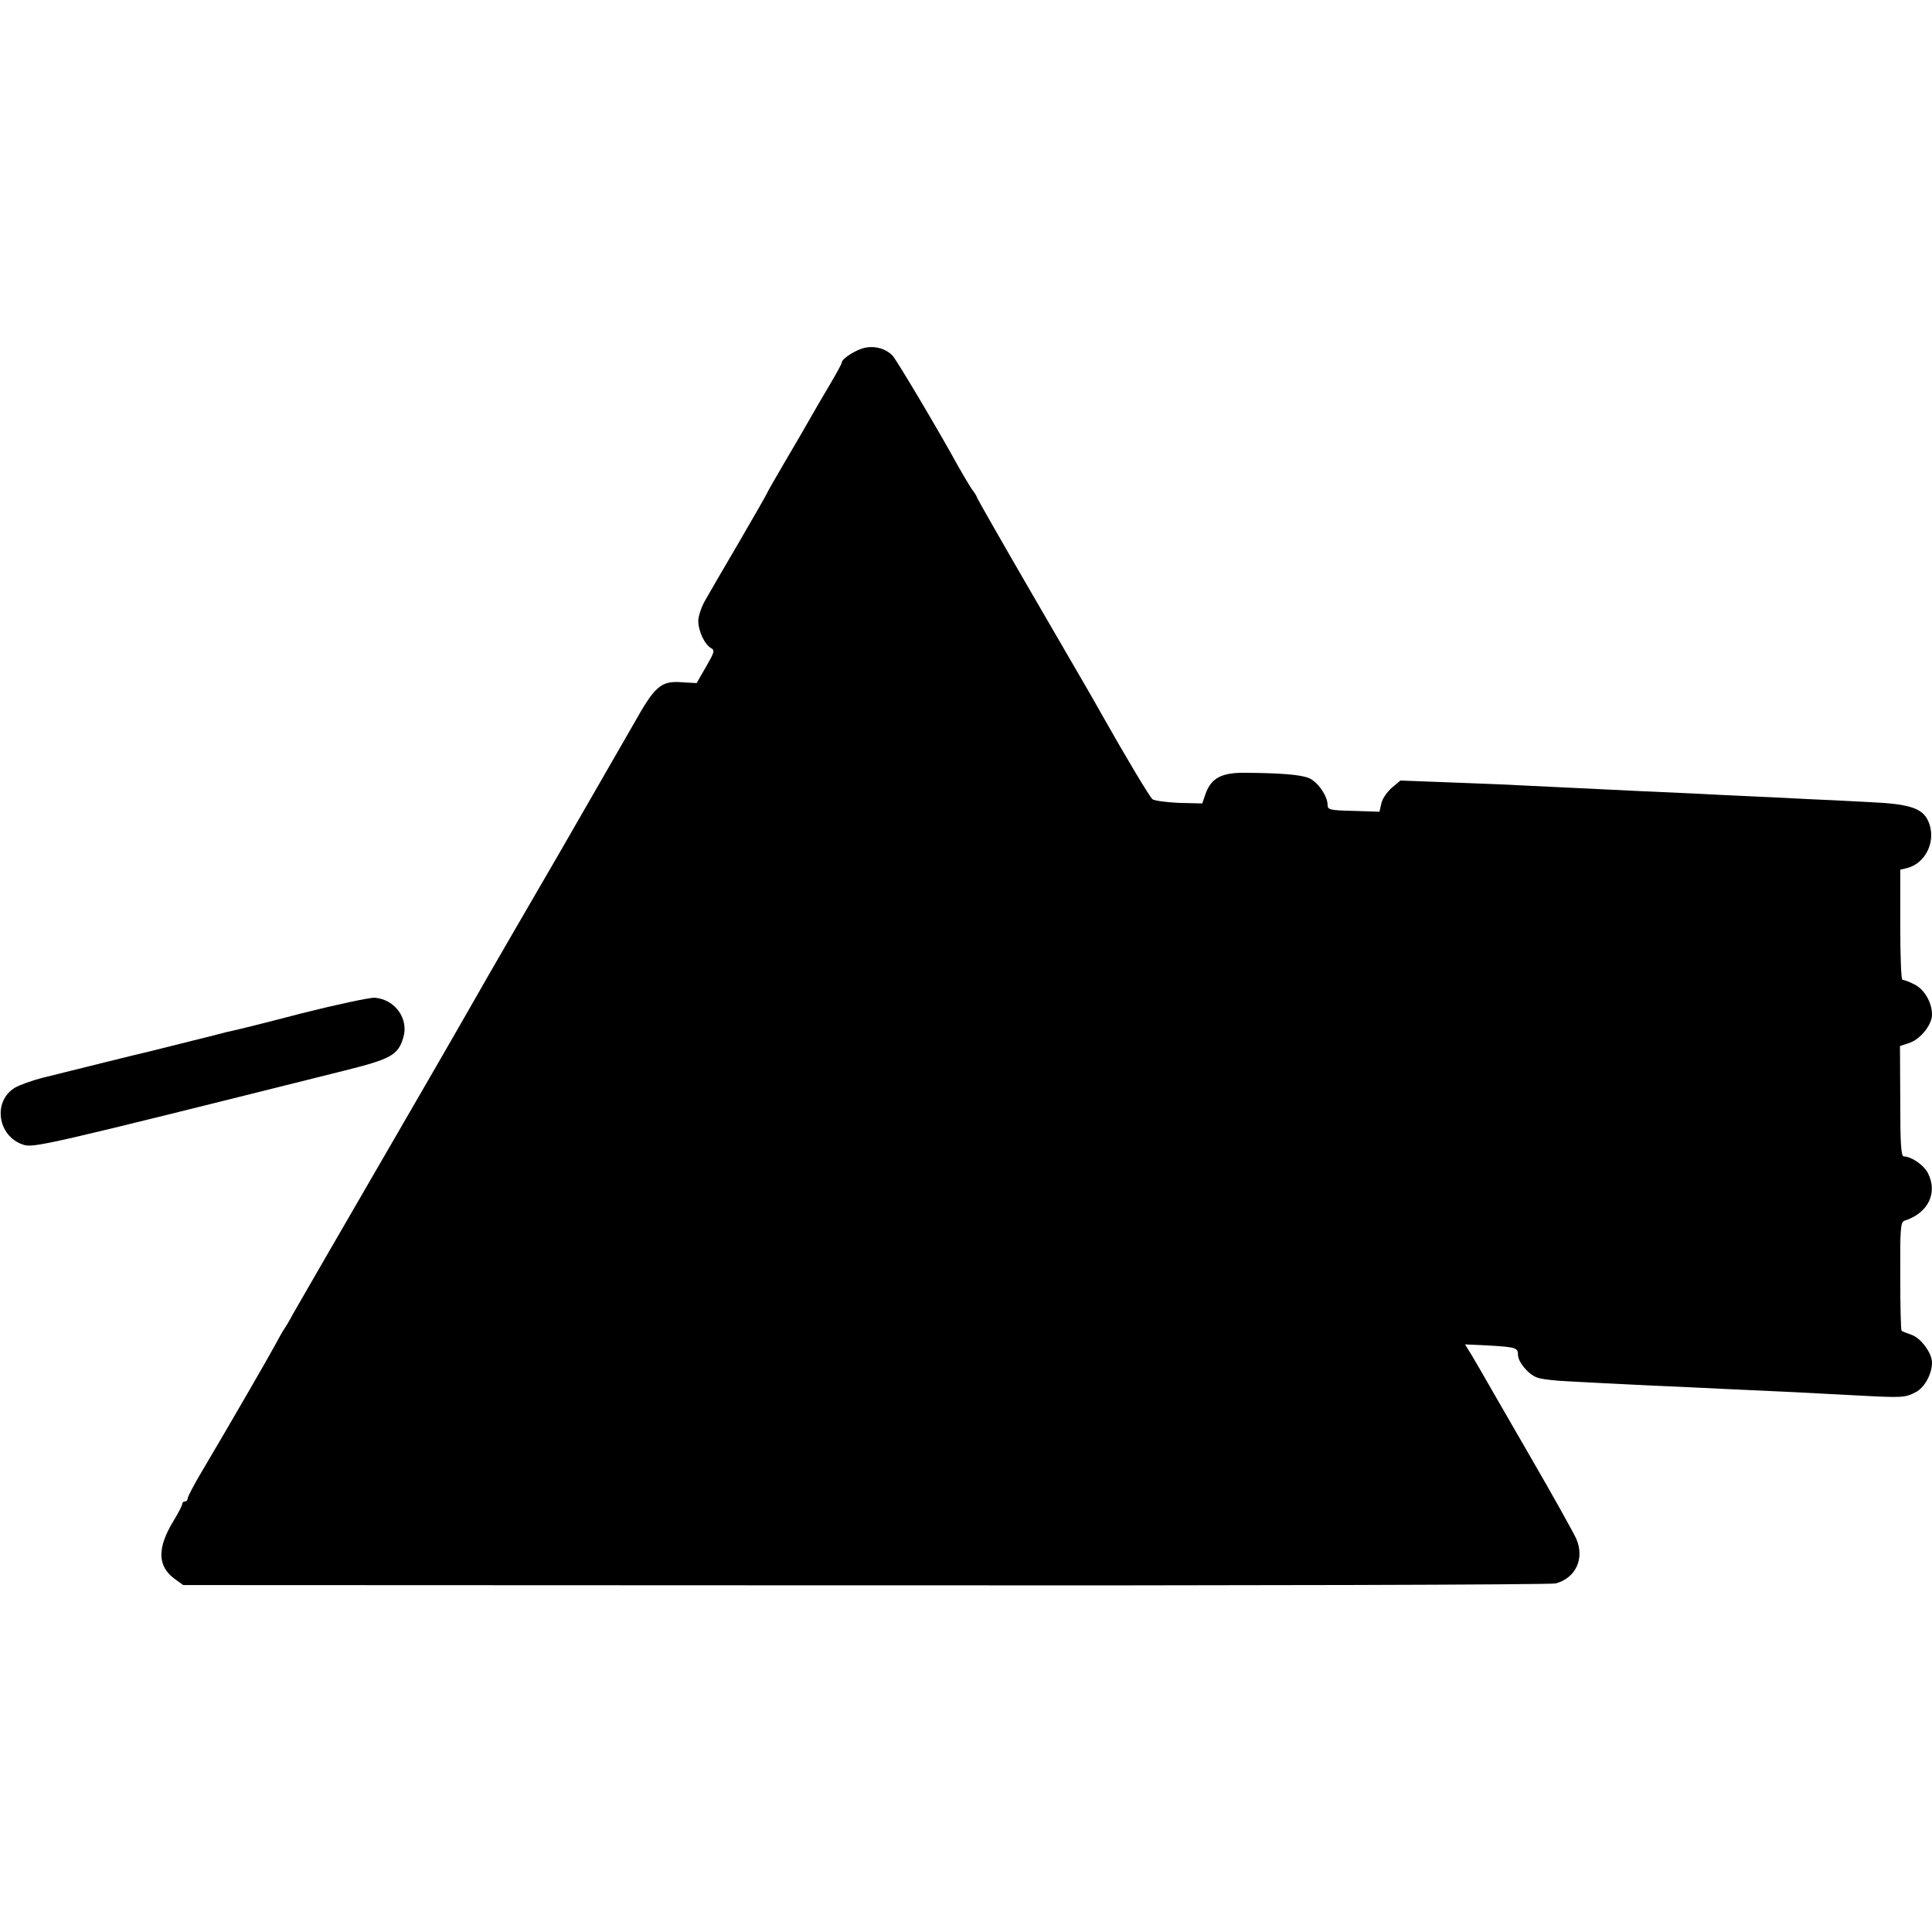
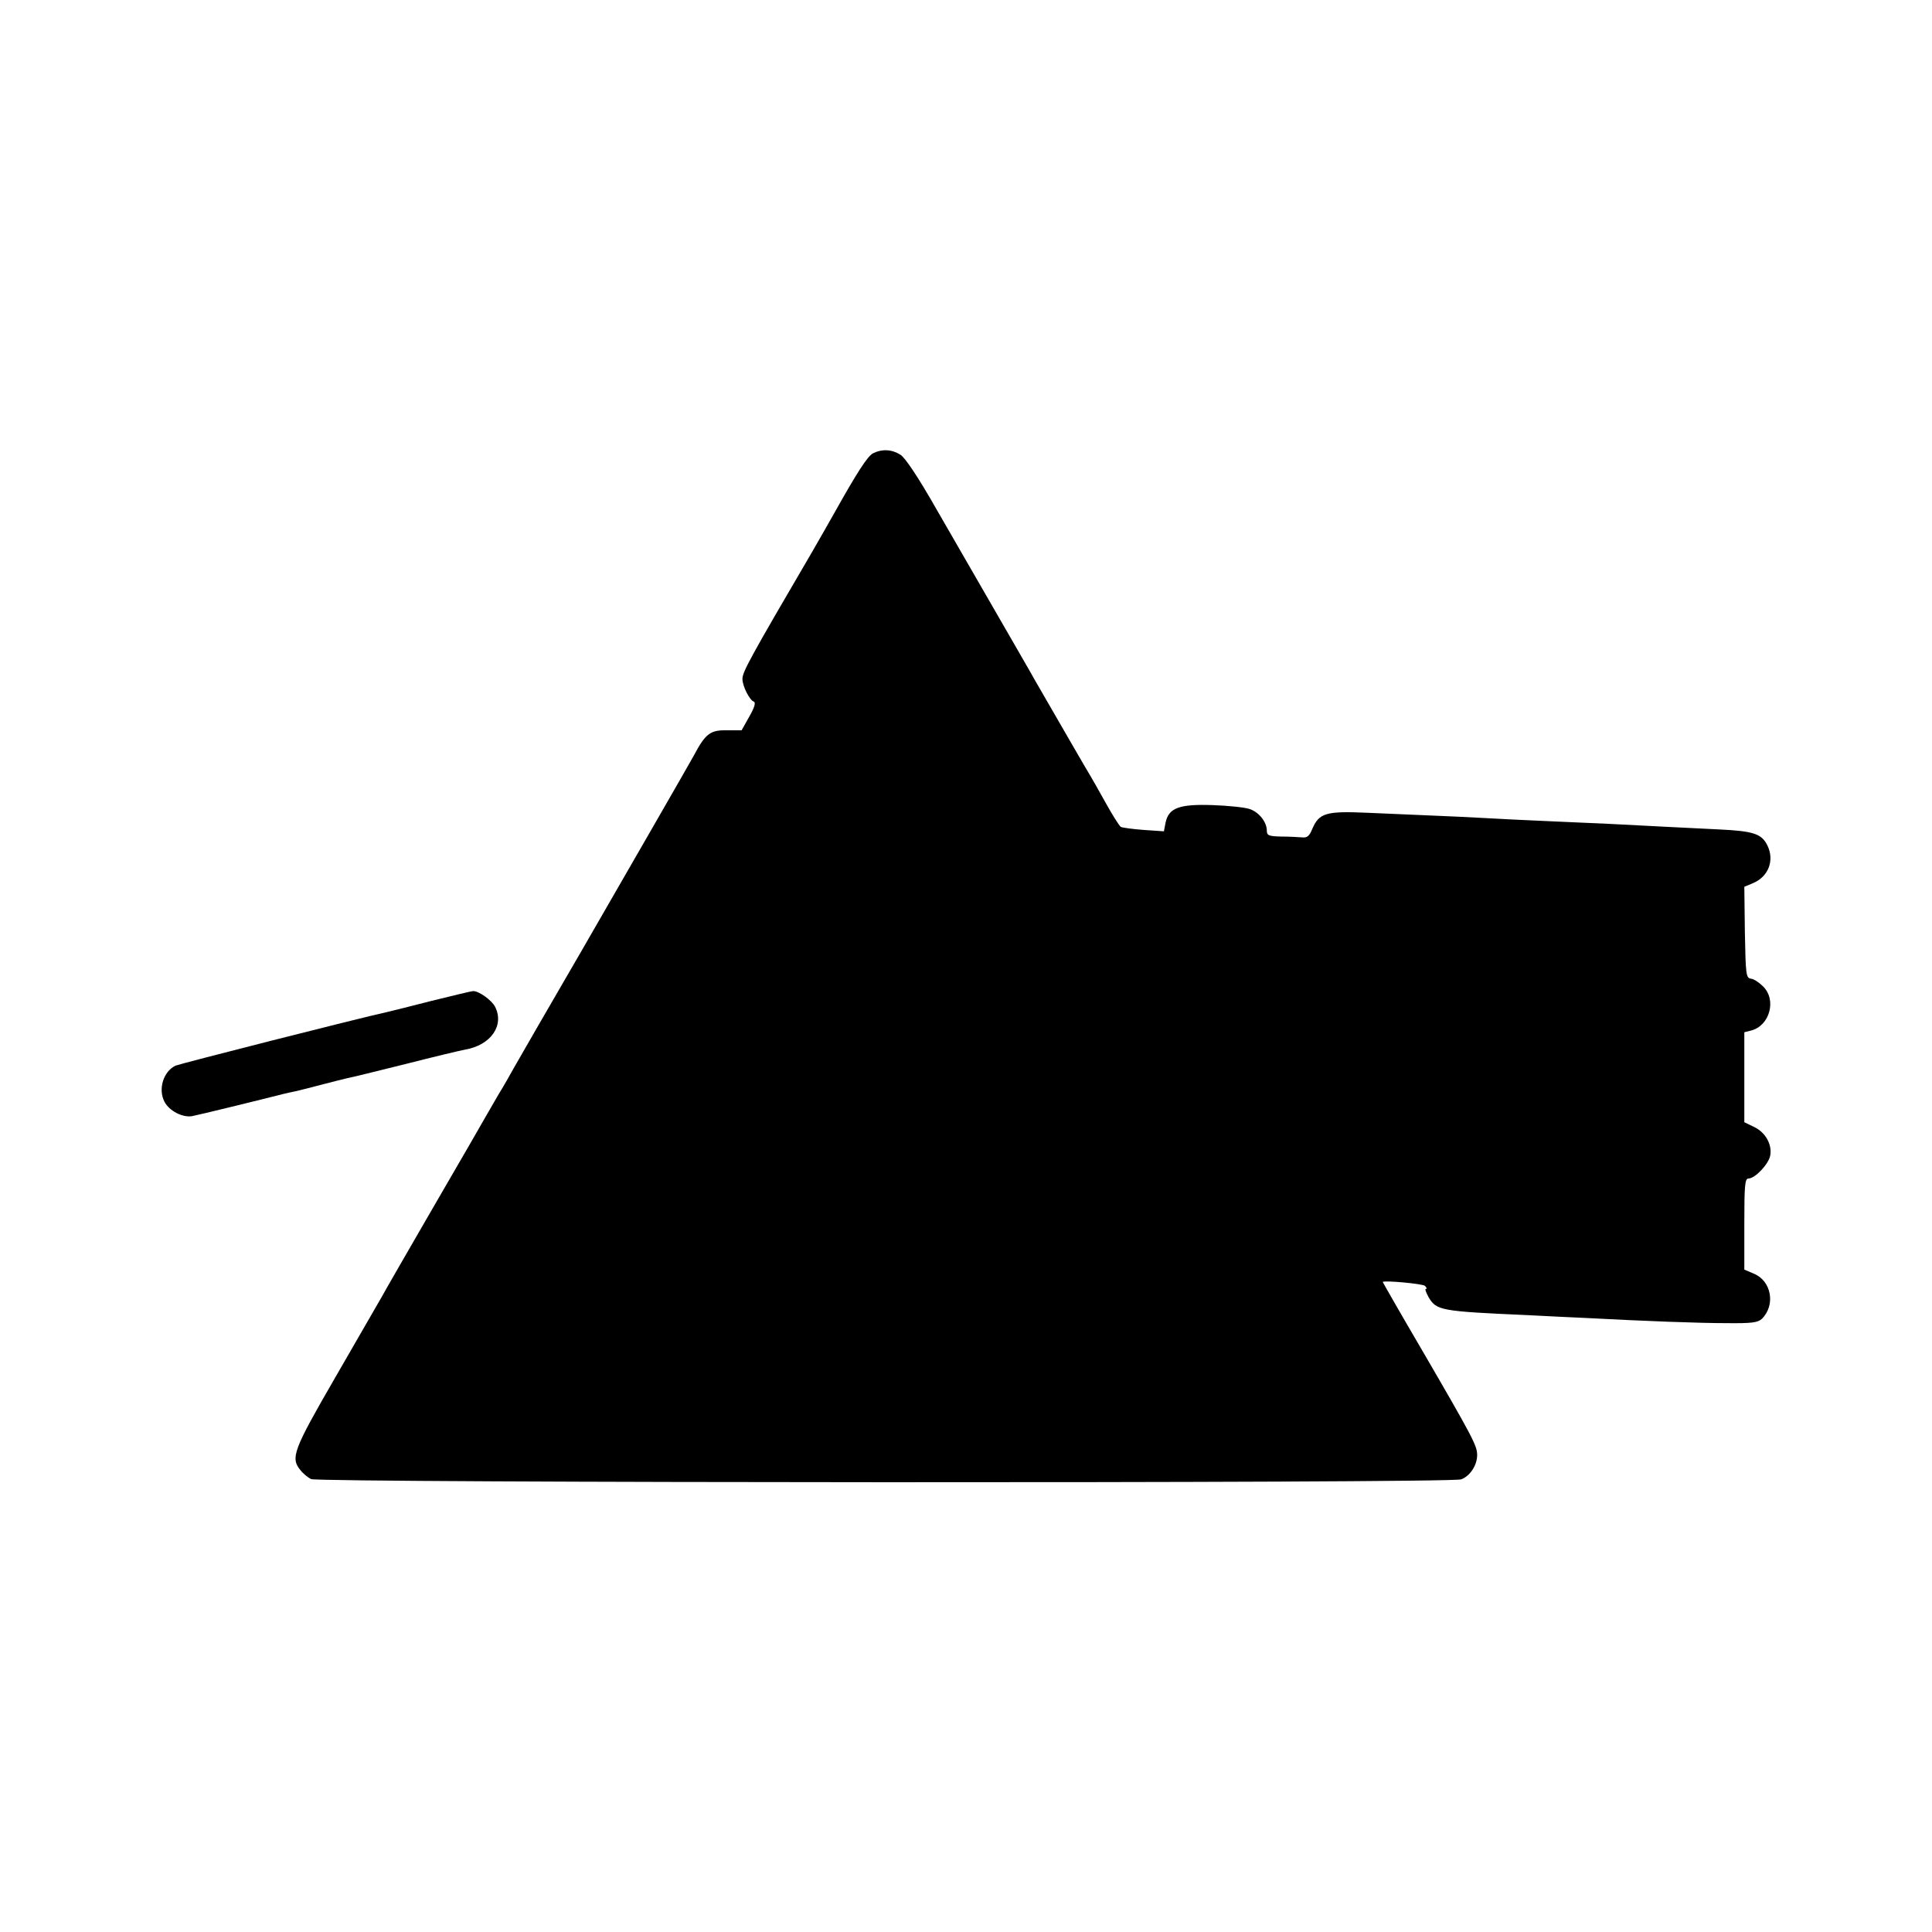
<svg xmlns="http://www.w3.org/2000/svg" version="1.0" width="700pt" height="700pt" viewBox="0 0 700 700" preserveAspectRatio="xMidYMid meet">
  <g transform="translate(0,700) scale(0.1,-0.1)" fill="#000000" stroke="none">
-     <path d="M3134 5740 c-33 -7 -83 -39 -84 -53 0 -5 -20 -41 -43 -80 -24 -40 -57 -97 -74 -127 -17 -30 -58 -101 -92 -158 -33 -57 -61 -105 -61 -107 0 -2 -45 -81 -101 -177 -56 -95 -112 -192 -125 -215 -13 -23 -24 -56 -24 -73 0 -36 23 -85 46 -98 15 -8 12 -16 -18 -68 l-34 -59 -53 3 c-77 6 -98 -13 -178 -156 -15 -26 -133 -231 -263 -457 -131 -225 -247 -426 -258 -445 -142 -249 -249 -433 -392 -680 -160 -276 -289 -499 -318 -550 -13 -25 -28 -49 -32 -55 -4 -5 -21 -35 -37 -65 -29 -53 -149 -261 -259 -447 -30 -50 -54 -96 -54 -102 0 -6 -4 -11 -10 -11 -5 0 -10 -4 -10 -10 0 -5 -14 -32 -31 -60 -60 -98 -59 -164 3 -210 l32 -23 2473 -1 c1360 -1 2485 2 2500 7 73 20 105 91 74 162 -10 22 -85 157 -168 300 -83 143 -159 276 -170 295 -11 19 -30 52 -42 72 l-23 37 87 -4 c97 -6 105 -8 105 -34 0 -26 38 -71 69 -82 14 -6 67 -12 116 -14 50 -3 137 -7 195 -10 58 -3 155 -8 215 -10 106 -5 202 -10 405 -19 52 -3 156 -8 230 -12 165 -9 173 -8 211 12 32 16 59 66 59 107 0 35 -41 90 -75 101 -17 6 -32 12 -35 14 -3 2 -5 92 -5 199 -1 168 1 196 15 200 86 27 122 101 85 173 -15 29 -60 60 -87 60 -10 0 -13 42 -13 200 l-1 200 33 11 c41 13 83 66 83 103 0 45 -29 93 -65 110 -18 9 -37 16 -42 16 -5 0 -8 90 -8 199 l0 200 25 6 c64 16 103 91 81 158 -19 58 -64 74 -221 81 -74 4 -175 9 -225 11 -49 3 -142 7 -205 10 -63 3 -155 7 -205 10 -49 2 -139 6 -200 9 -128 6 -356 17 -435 21 -30 2 -138 6 -241 10 l-185 7 -31 -26 c-17 -15 -35 -40 -38 -57 l-7 -30 -94 3 c-87 2 -94 4 -94 23 0 31 -37 84 -68 96 -29 12 -100 18 -224 19 -91 2 -129 -18 -150 -76 l-12 -35 -84 2 c-46 2 -89 8 -96 13 -11 9 -94 148 -185 309 -32 57 -44 78 -255 441 -108 186 -196 341 -196 343 0 3 -8 17 -19 31 -10 15 -32 52 -49 82 -67 123 -221 382 -237 400 -23 26 -64 38 -101 30z" />
-     <path d="M1095 3329 c-126 -33 -239 -61 -250 -63 -11 -2 -40 -9 -65 -16 -96 -24 -207 -52 -240 -60 -19 -4 -91 -22 -160 -39 -69 -17 -132 -33 -141 -35 -8 -2 -47 -12 -85 -21 -38 -10 -83 -26 -100 -36 -81 -49 -63 -175 29 -206 38 -13 70 -6 1161 267 173 43 198 57 217 120 21 68 -29 139 -103 145 -18 1 -136 -24 -263 -56z" />
+     <path d="M3164 5358 c-20 -9 -60 -72 -139 -213 -16 -29 -53 -93 -81 -142 -230 -393 -254 -438 -254 -463 0 -26 26 -77 41 -82 8 -3 3 -21 -16 -54 l-28 -50 -54 0 c-60 1 -77 -12 -120 -93 -18 -33 -226 -394 -403 -701 -123 -212 -222 -383 -248 -429 -14 -25 -38 -68 -55 -95 -16 -28 -38 -66 -48 -83 -10 -18 -93 -162 -185 -320 -92 -159 -178 -308 -191 -332 -14 -24 -90 -156 -169 -293 -151 -261 -162 -290 -126 -334 9 -12 27 -27 39 -33 28 -14 4129 -16 4167 -1 33 12 59 53 58 90 -1 33 -15 61 -206 389 -75 128 -136 235 -136 236 0 7 145 -6 153 -14 6 -6 8 -11 3 -11 -4 0 1 -13 10 -30 29 -48 41 -51 359 -65 72 -4 164 -8 205 -10 227 -12 418 -19 516 -19 92 -1 113 2 128 16 50 50 34 137 -29 163 l-35 15 0 165 c0 139 2 165 15 165 24 0 74 53 79 84 7 40 -18 84 -59 103 l-35 17 0 163 0 163 24 6 c68 17 94 111 44 160 -14 14 -33 27 -44 28 -18 3 -19 14 -22 168 l-2 165 31 13 c56 23 79 82 53 136 -21 43 -49 53 -179 59 -110 5 -216 11 -395 20 -52 2 -153 7 -225 10 -71 3 -173 8 -225 11 -52 3 -138 7 -190 9 -52 2 -157 7 -232 10 -154 7 -179 0 -204 -60 -10 -24 -18 -31 -36 -29 -13 1 -47 3 -75 3 -46 1 -53 4 -53 21 0 32 -29 68 -63 79 -18 6 -78 12 -134 14 -120 4 -159 -10 -170 -64 l-6 -31 -73 5 c-40 3 -77 8 -83 11 -6 4 -31 44 -56 89 -25 45 -50 89 -55 97 -8 12 -123 212 -200 345 -9 17 -70 122 -135 235 -65 113 -165 286 -222 385 -66 116 -113 186 -130 197 -31 20 -67 22 -99 6z" />
+     <path d="M1565 3374 c-77 -20 -147 -37 -155 -39 -130 -29 -757 -189 -774 -196 -44 -21 -64 -85 -40 -131 17 -33 66 -58 100 -52 18 3 255 61 329 80 11 3 31 7 45 10 14 3 57 14 95 24 39 10 81 21 95 24 14 2 108 26 210 51 102 26 198 49 215 52 93 16 143 87 109 155 -13 25 -61 59 -81 57 -4 0 -71 -16 -148 -35z" />
  </g>
</svg>
